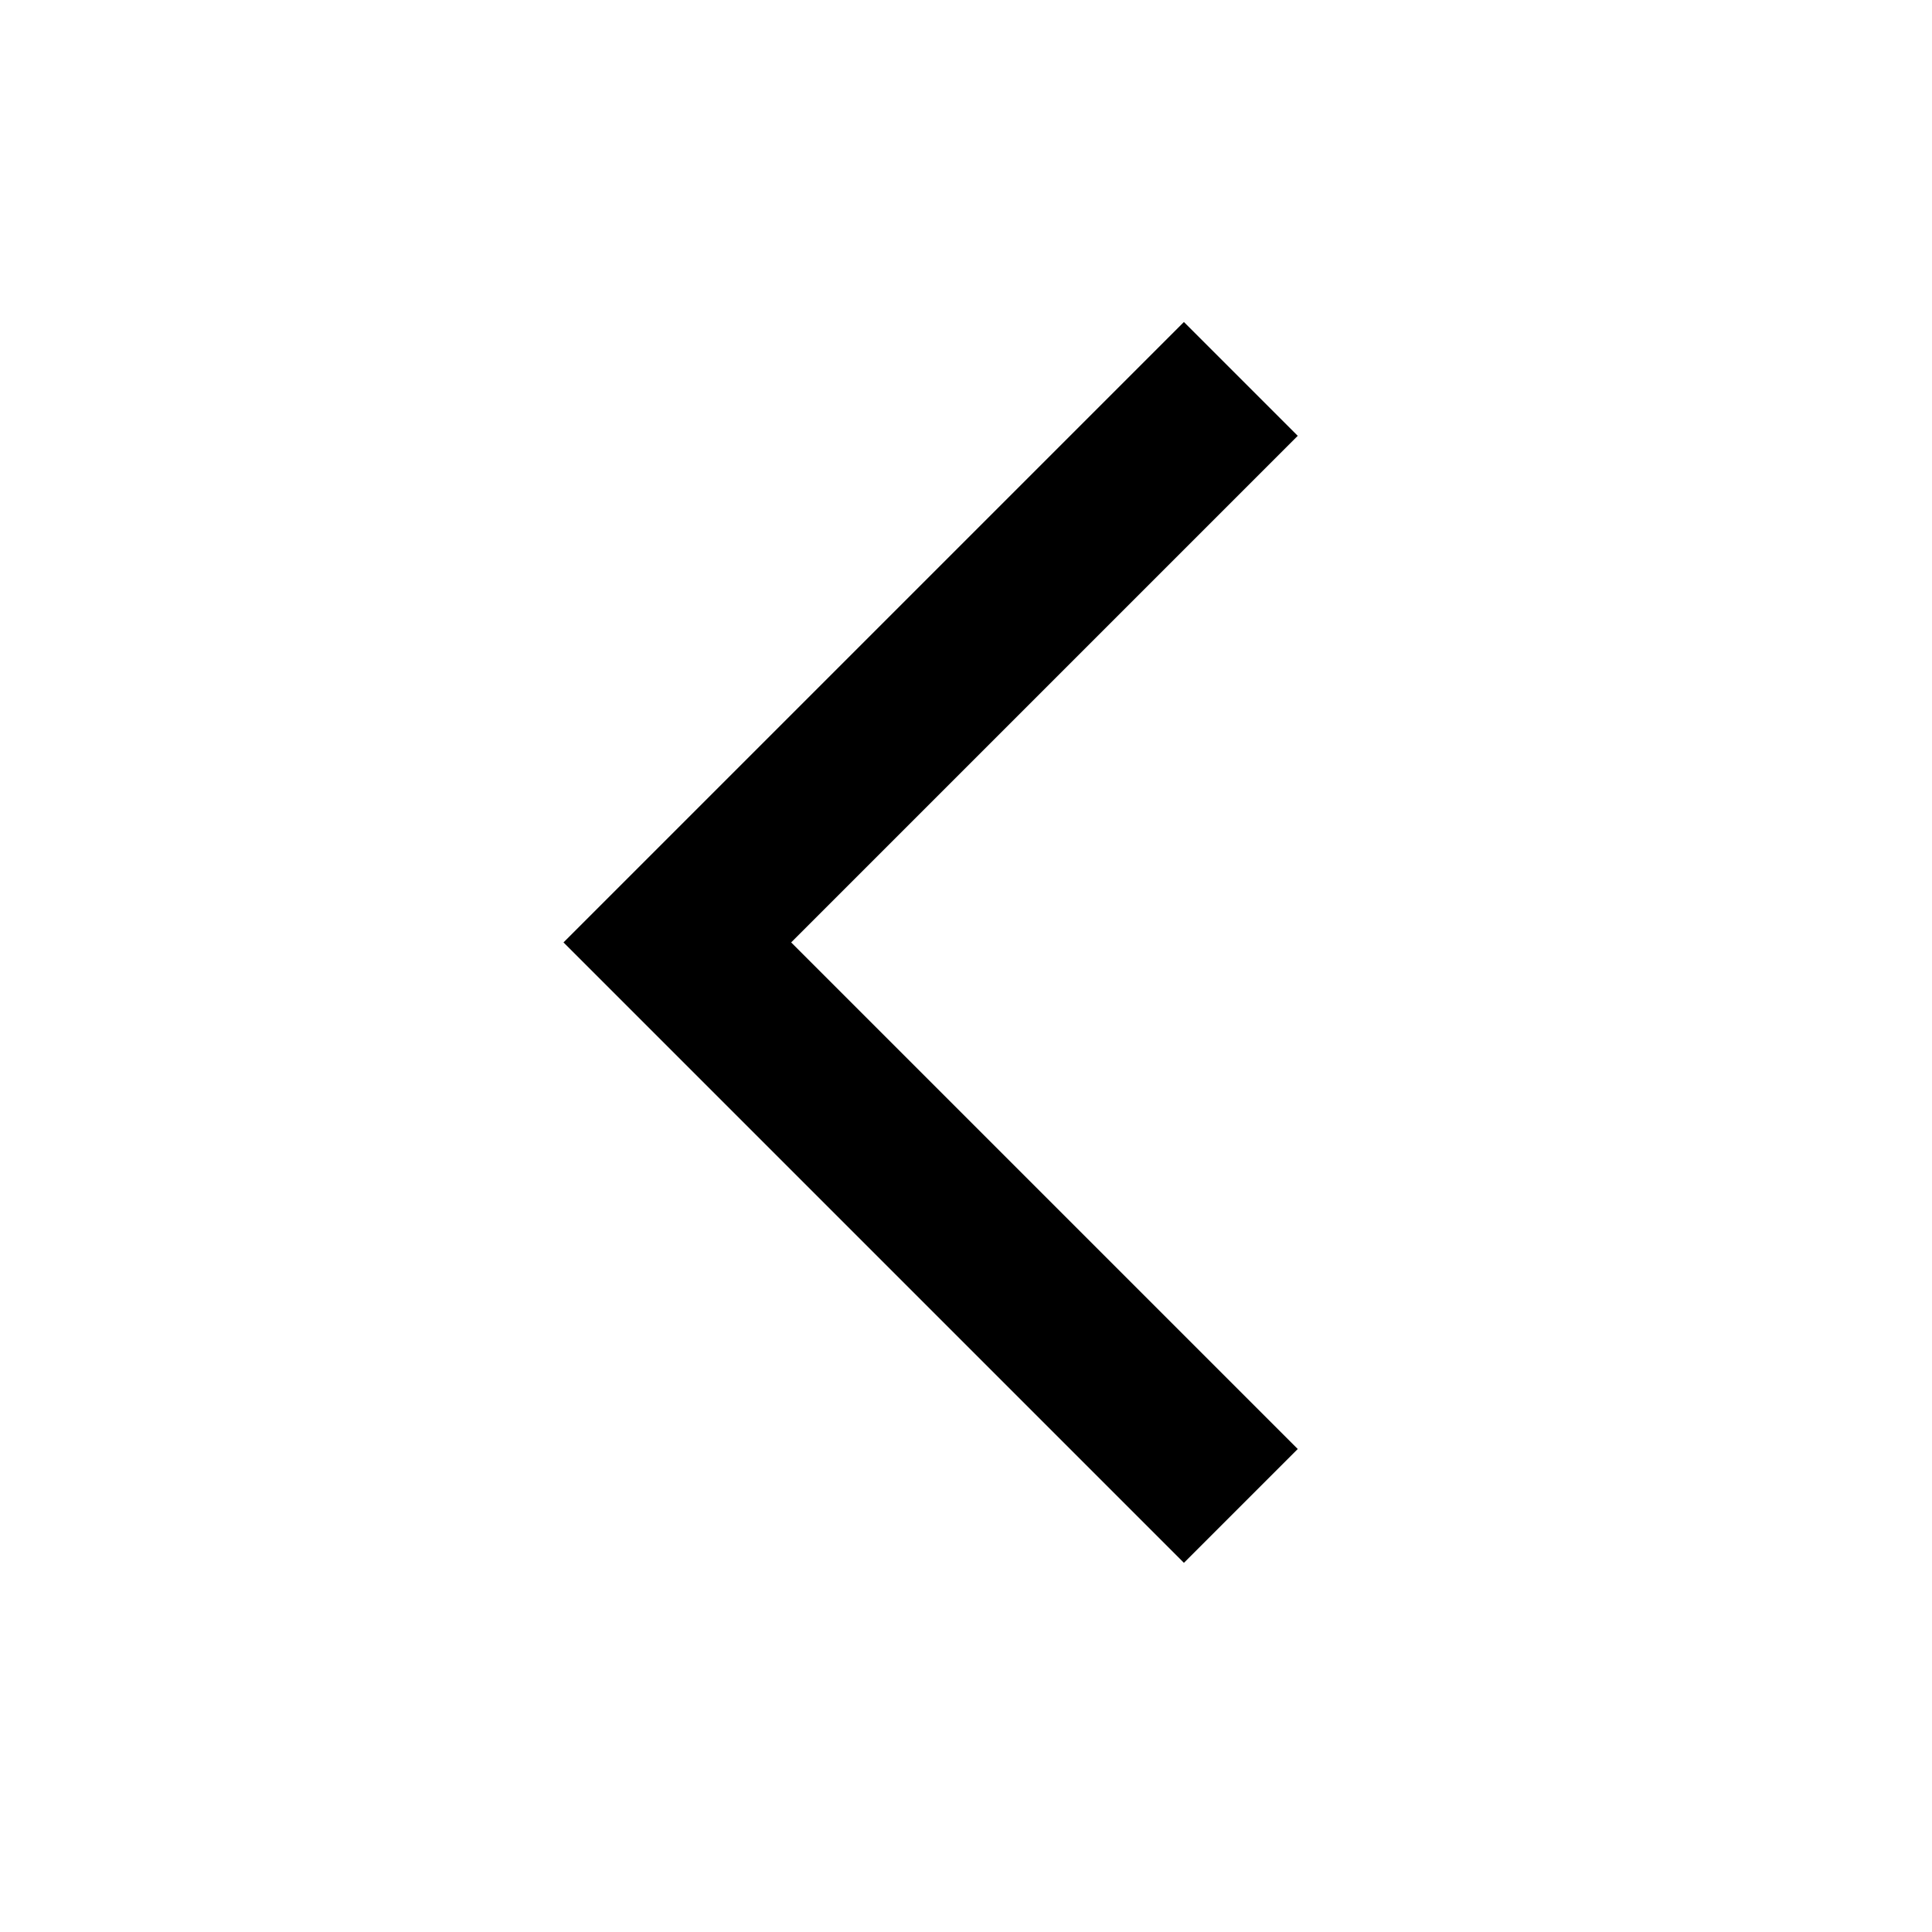
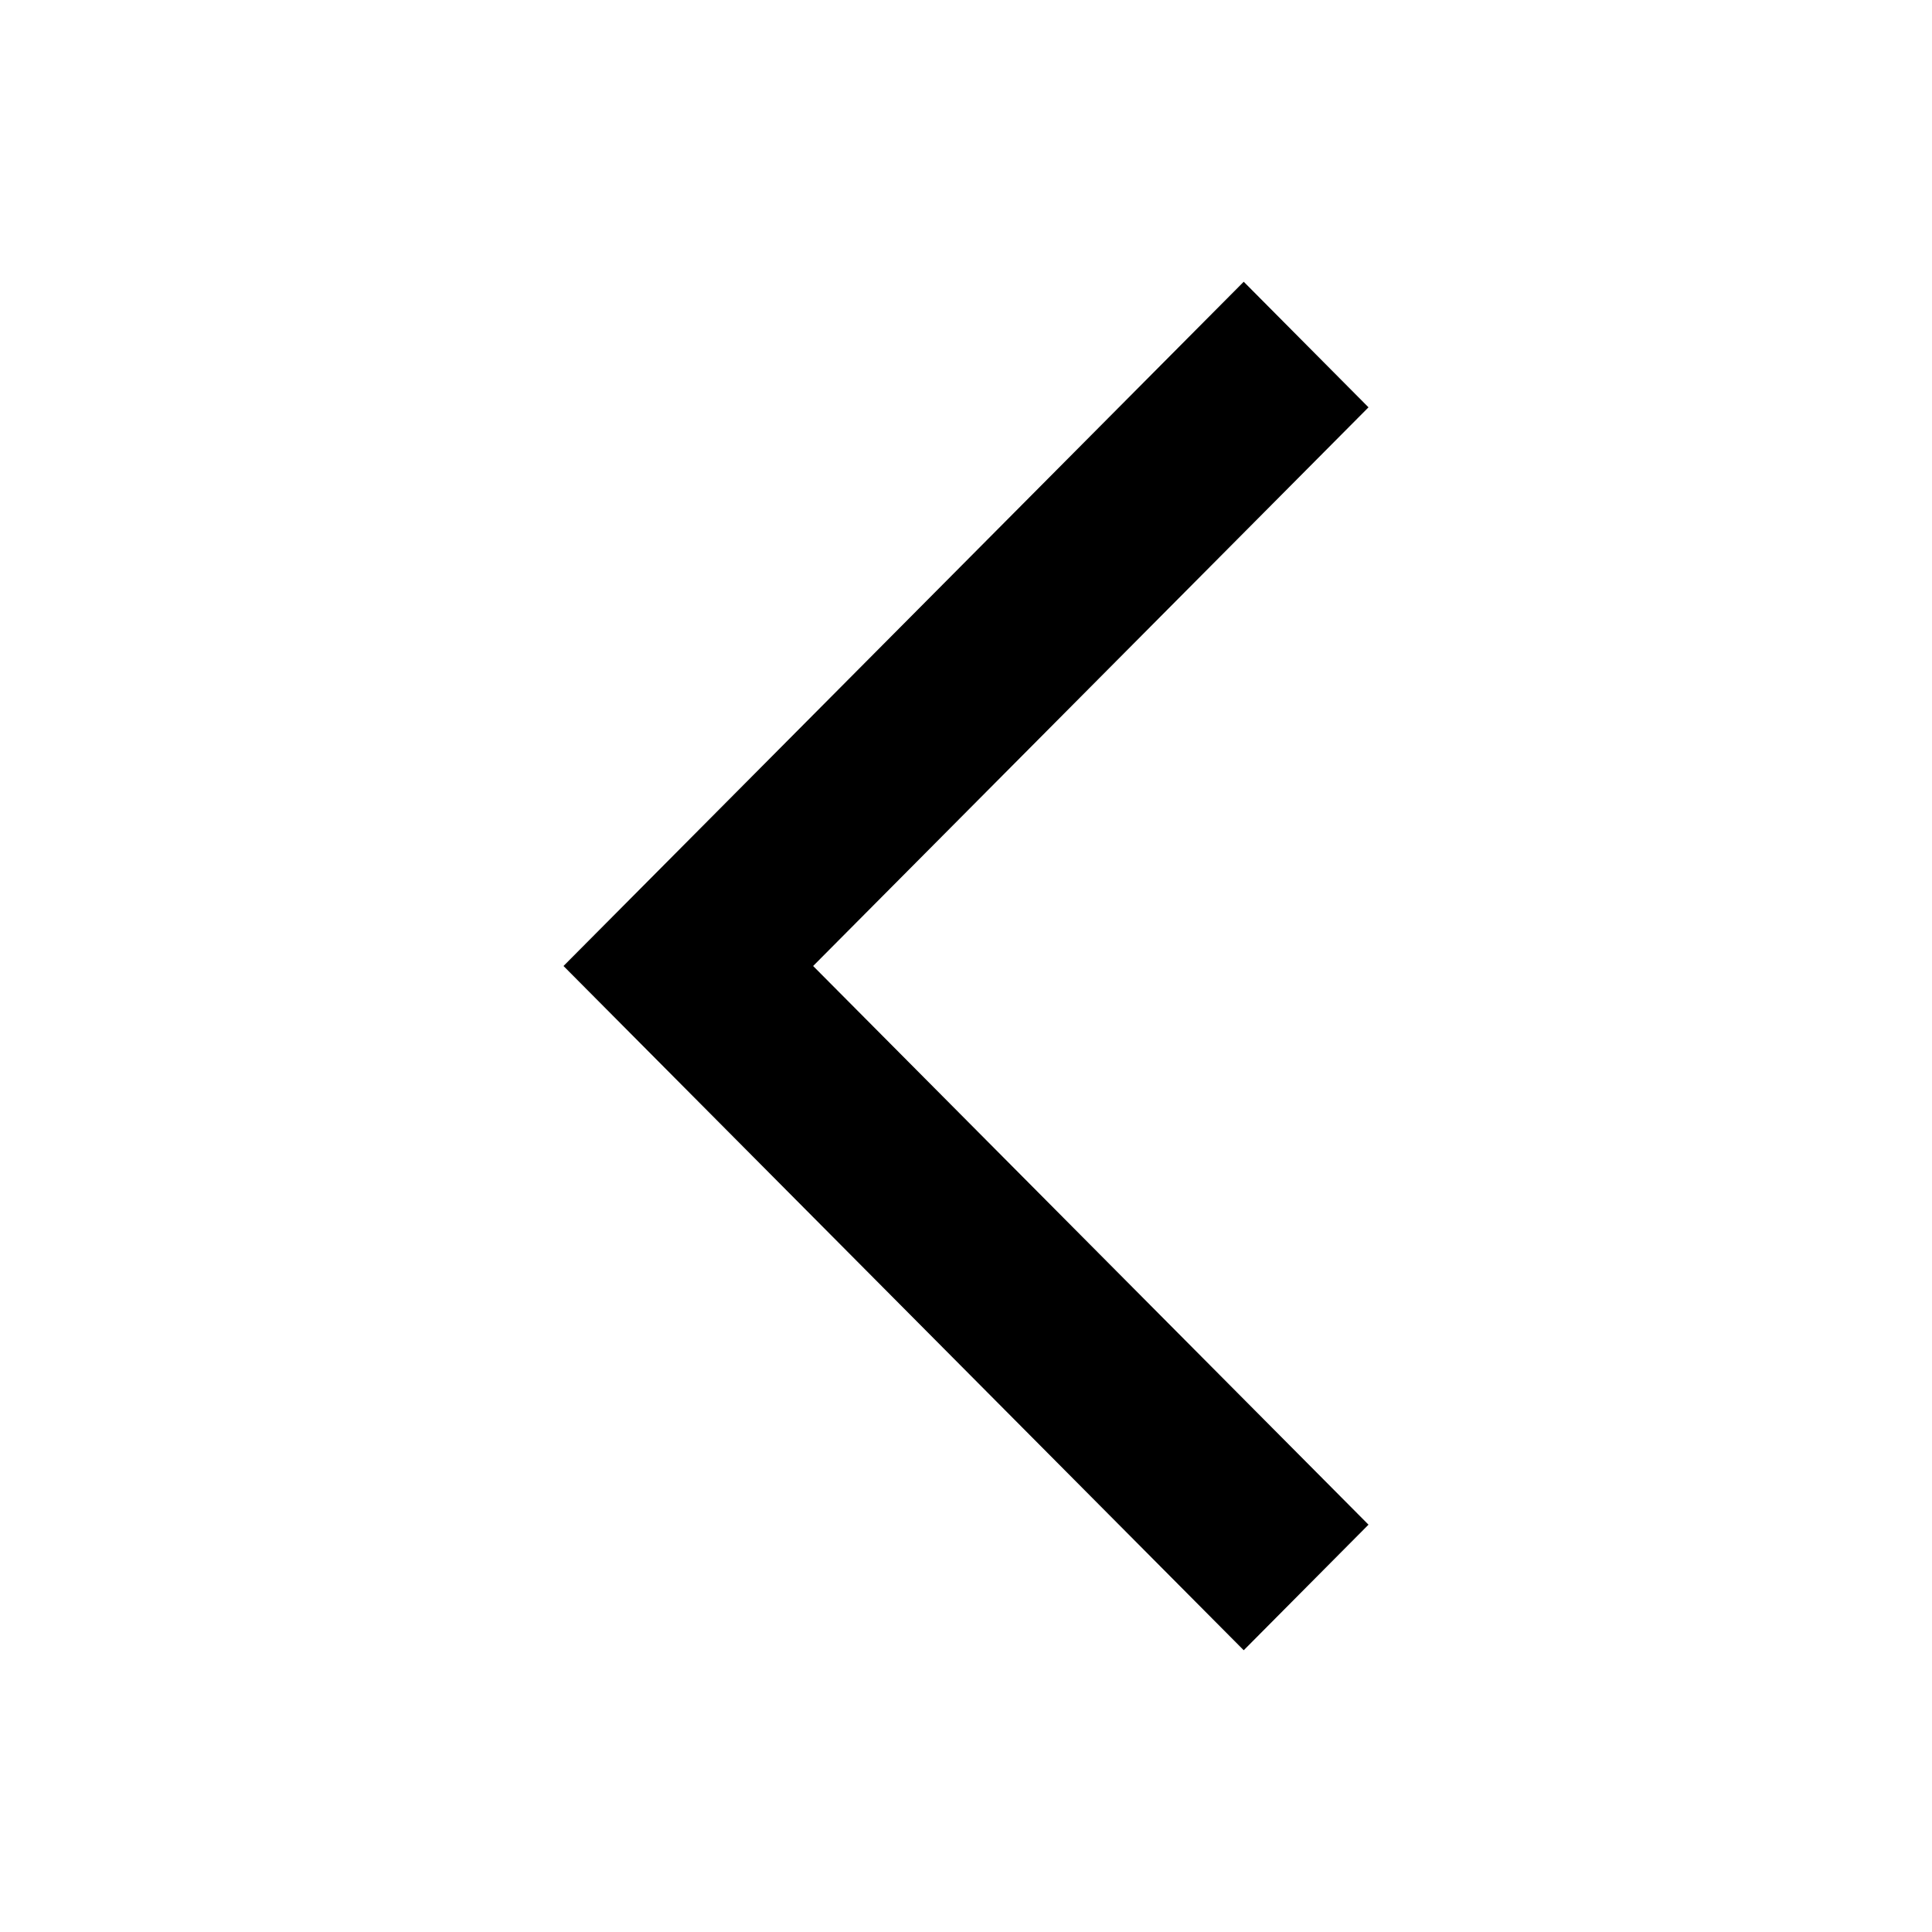
<svg xmlns="http://www.w3.org/2000/svg" width="24" height="24" viewBox="0 0 24 24" fill="none">
-   <path fill-rule="evenodd" clip-rule="evenodd" d="M9.828 11.707L16.121 5.414L14.707 4L7 11.707L14.707 19.414L16.121 18L9.828 11.707Z" fill="black" />
+   <path fill-rule="evenodd" clip-rule="evenodd" d="M10.101 12L17 5.06L15.45 3.5L7 12L15.45 20.5L17 18.94L10.101 12Z" fill="black" />
</svg>
